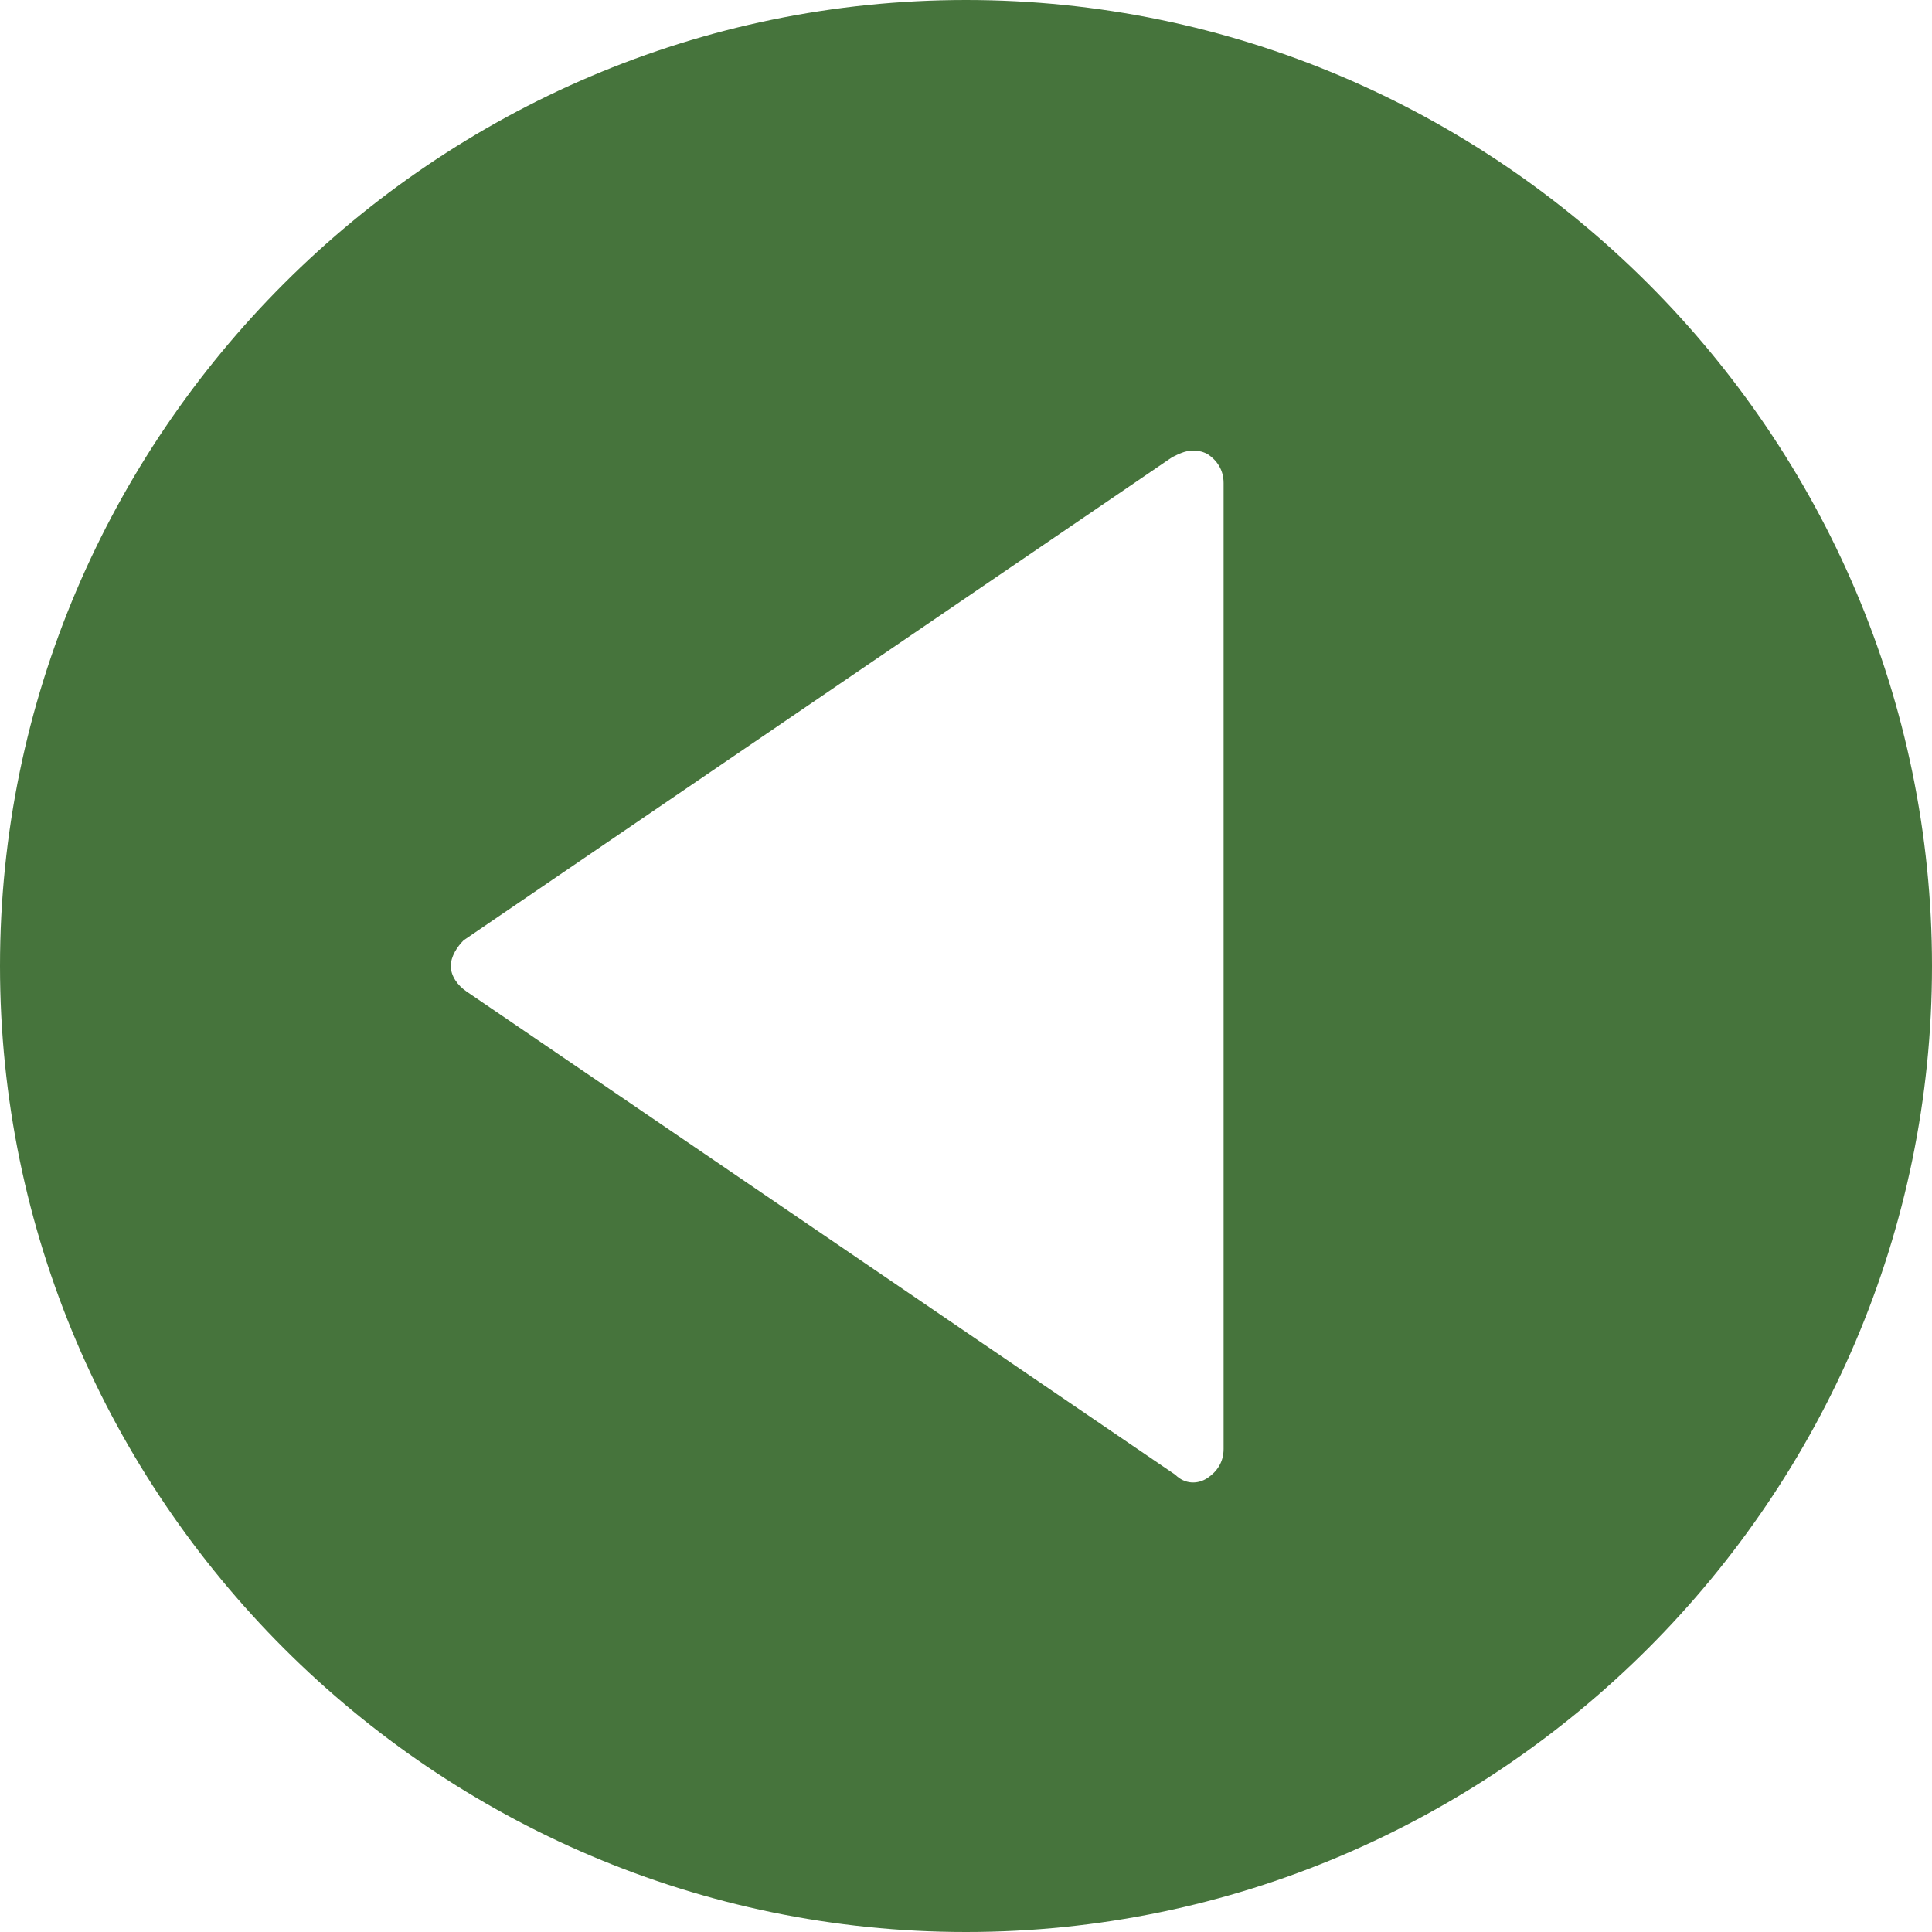
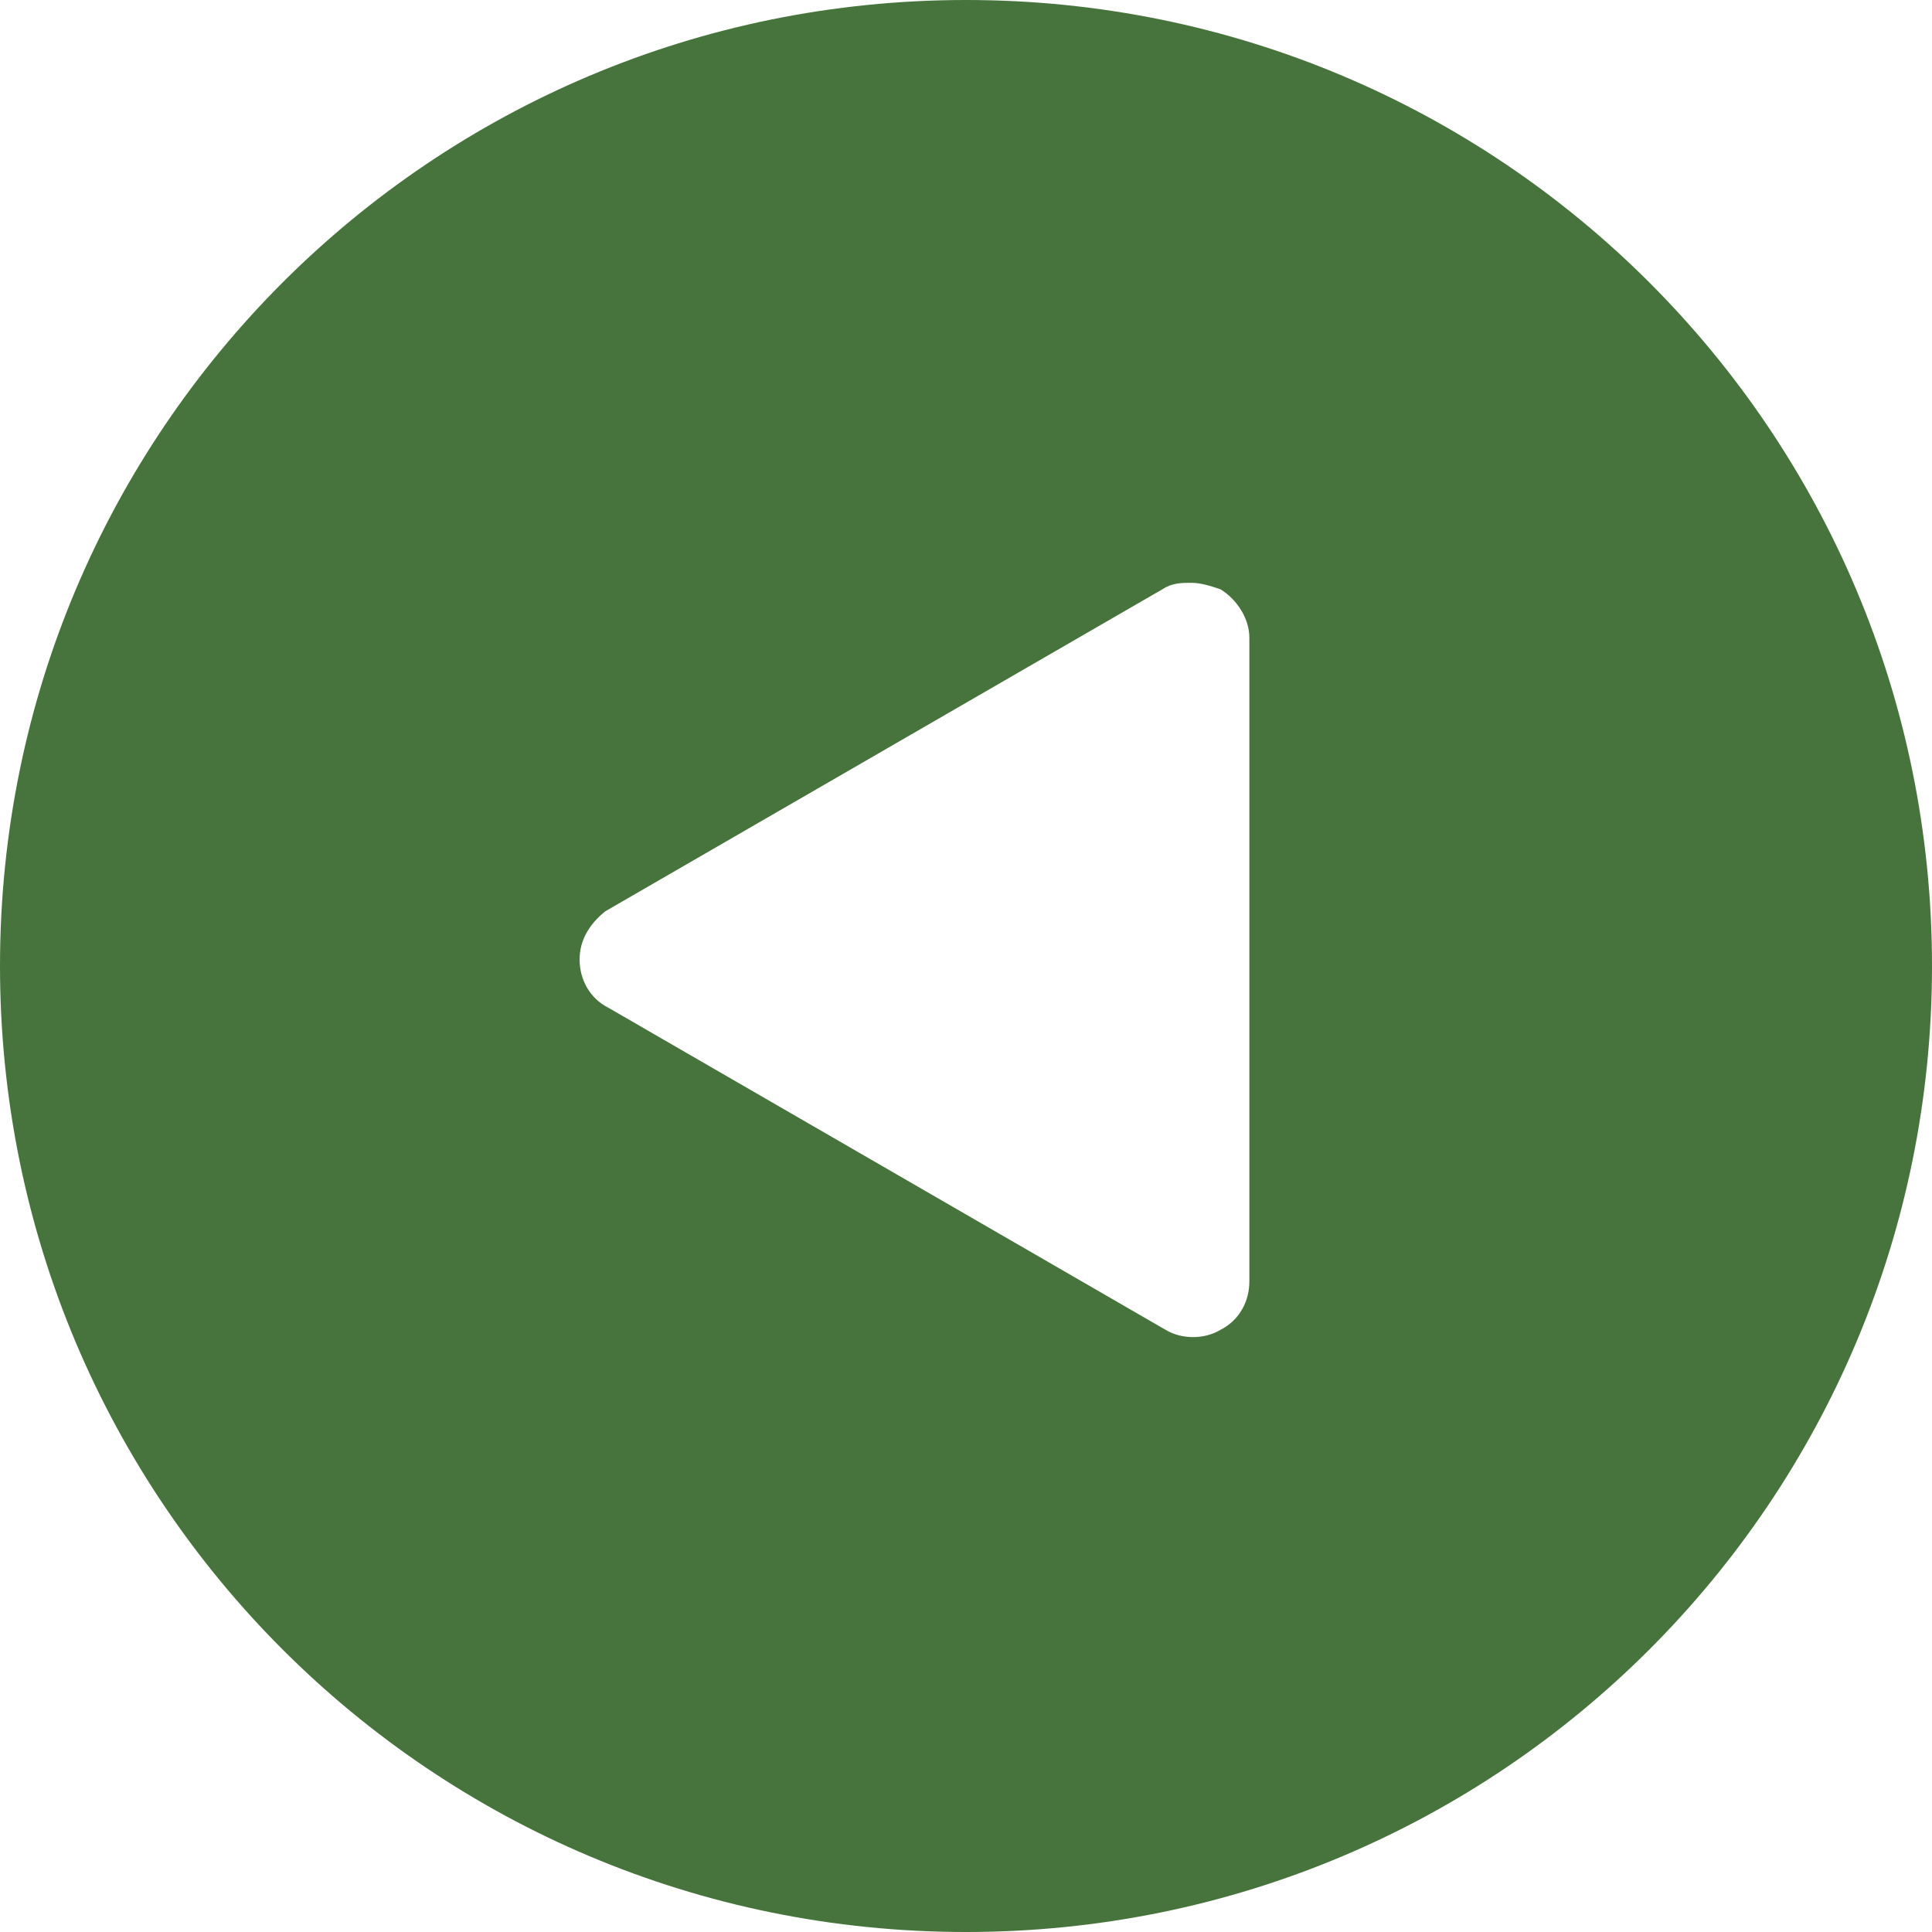
<svg xmlns="http://www.w3.org/2000/svg" version="1.1" id="Capa_1" x="0px" y="0px" viewBox="0 0 60 60" style="enable-background:new 0 0 60 60;" xml:space="preserve">
  <style type="text/css">
- 	.st0{fill:#46743C;}
+ 	.st0{display:none;fill:#46743C;}
+ 	.st1{fill:#46743C;}
</style>
-   <path class="st0" d="M30,60c16.5,0,30-13.5,30-30S46.5,0,30,0S0,13.5,0,30S13.5,60,30,60z M14.4,29.2l22-15c0.2-0.1,0.4-0.2,0.6-0.2  c0.2,0,0.3,0,0.5,0.1c0.3,0.2,0.5,0.5,0.5,0.9v30c0,0.4-0.2,0.7-0.5,0.9c-0.3,0.2-0.7,0.2-1-0.1l-22-15C14.2,30.6,14,30.3,14,30  S14.2,29.4,14.4,29.2z" />
+   <path class="st0" d="M30,60c16.5,0,30-13.5,30-30S46.5,0,30,0S0,13.5,0,30S13.5,60,30,60z M14.4,29.2l22-15c0.2-0.1,0.4-0.2,0.6-0.2  c0.2,0,0.3,0,0.5,0.1c0.3,0.2,0.5,0.5,0.5,0.9v30c0,0.4-0.2,0.7-0.5,0.9s-0.7,0.2-1-0.1l-22-15C14.2,30.6,14,30.3,14,30  S14.2,29.4,14.4,29.2z" />
+   <g>
+     <g>
+       <path class="st1" d="M30,60c16.6,0,30-13.4,30-30C60,13.4,46.6,0,30,0S0,13.4,0,30C0,46.6,13.4,60,30,60z M18.8,28.3l17.3-10    c0.3-0.2,0.6-0.2,0.9-0.2c0.3,0,0.6,0.1,0.9,0.2c0.5,0.3,0.9,0.9,0.9,1.5v20c0,0.6-0.3,1.2-0.9,1.5c-0.5,0.3-1.2,0.3-1.7,0    l-17.3-10C18.3,31,18,30.4,18,29.8C18,29.2,18.3,28.7,18.8,28.3z" />
+     </g>
+   </g>
</svg>
